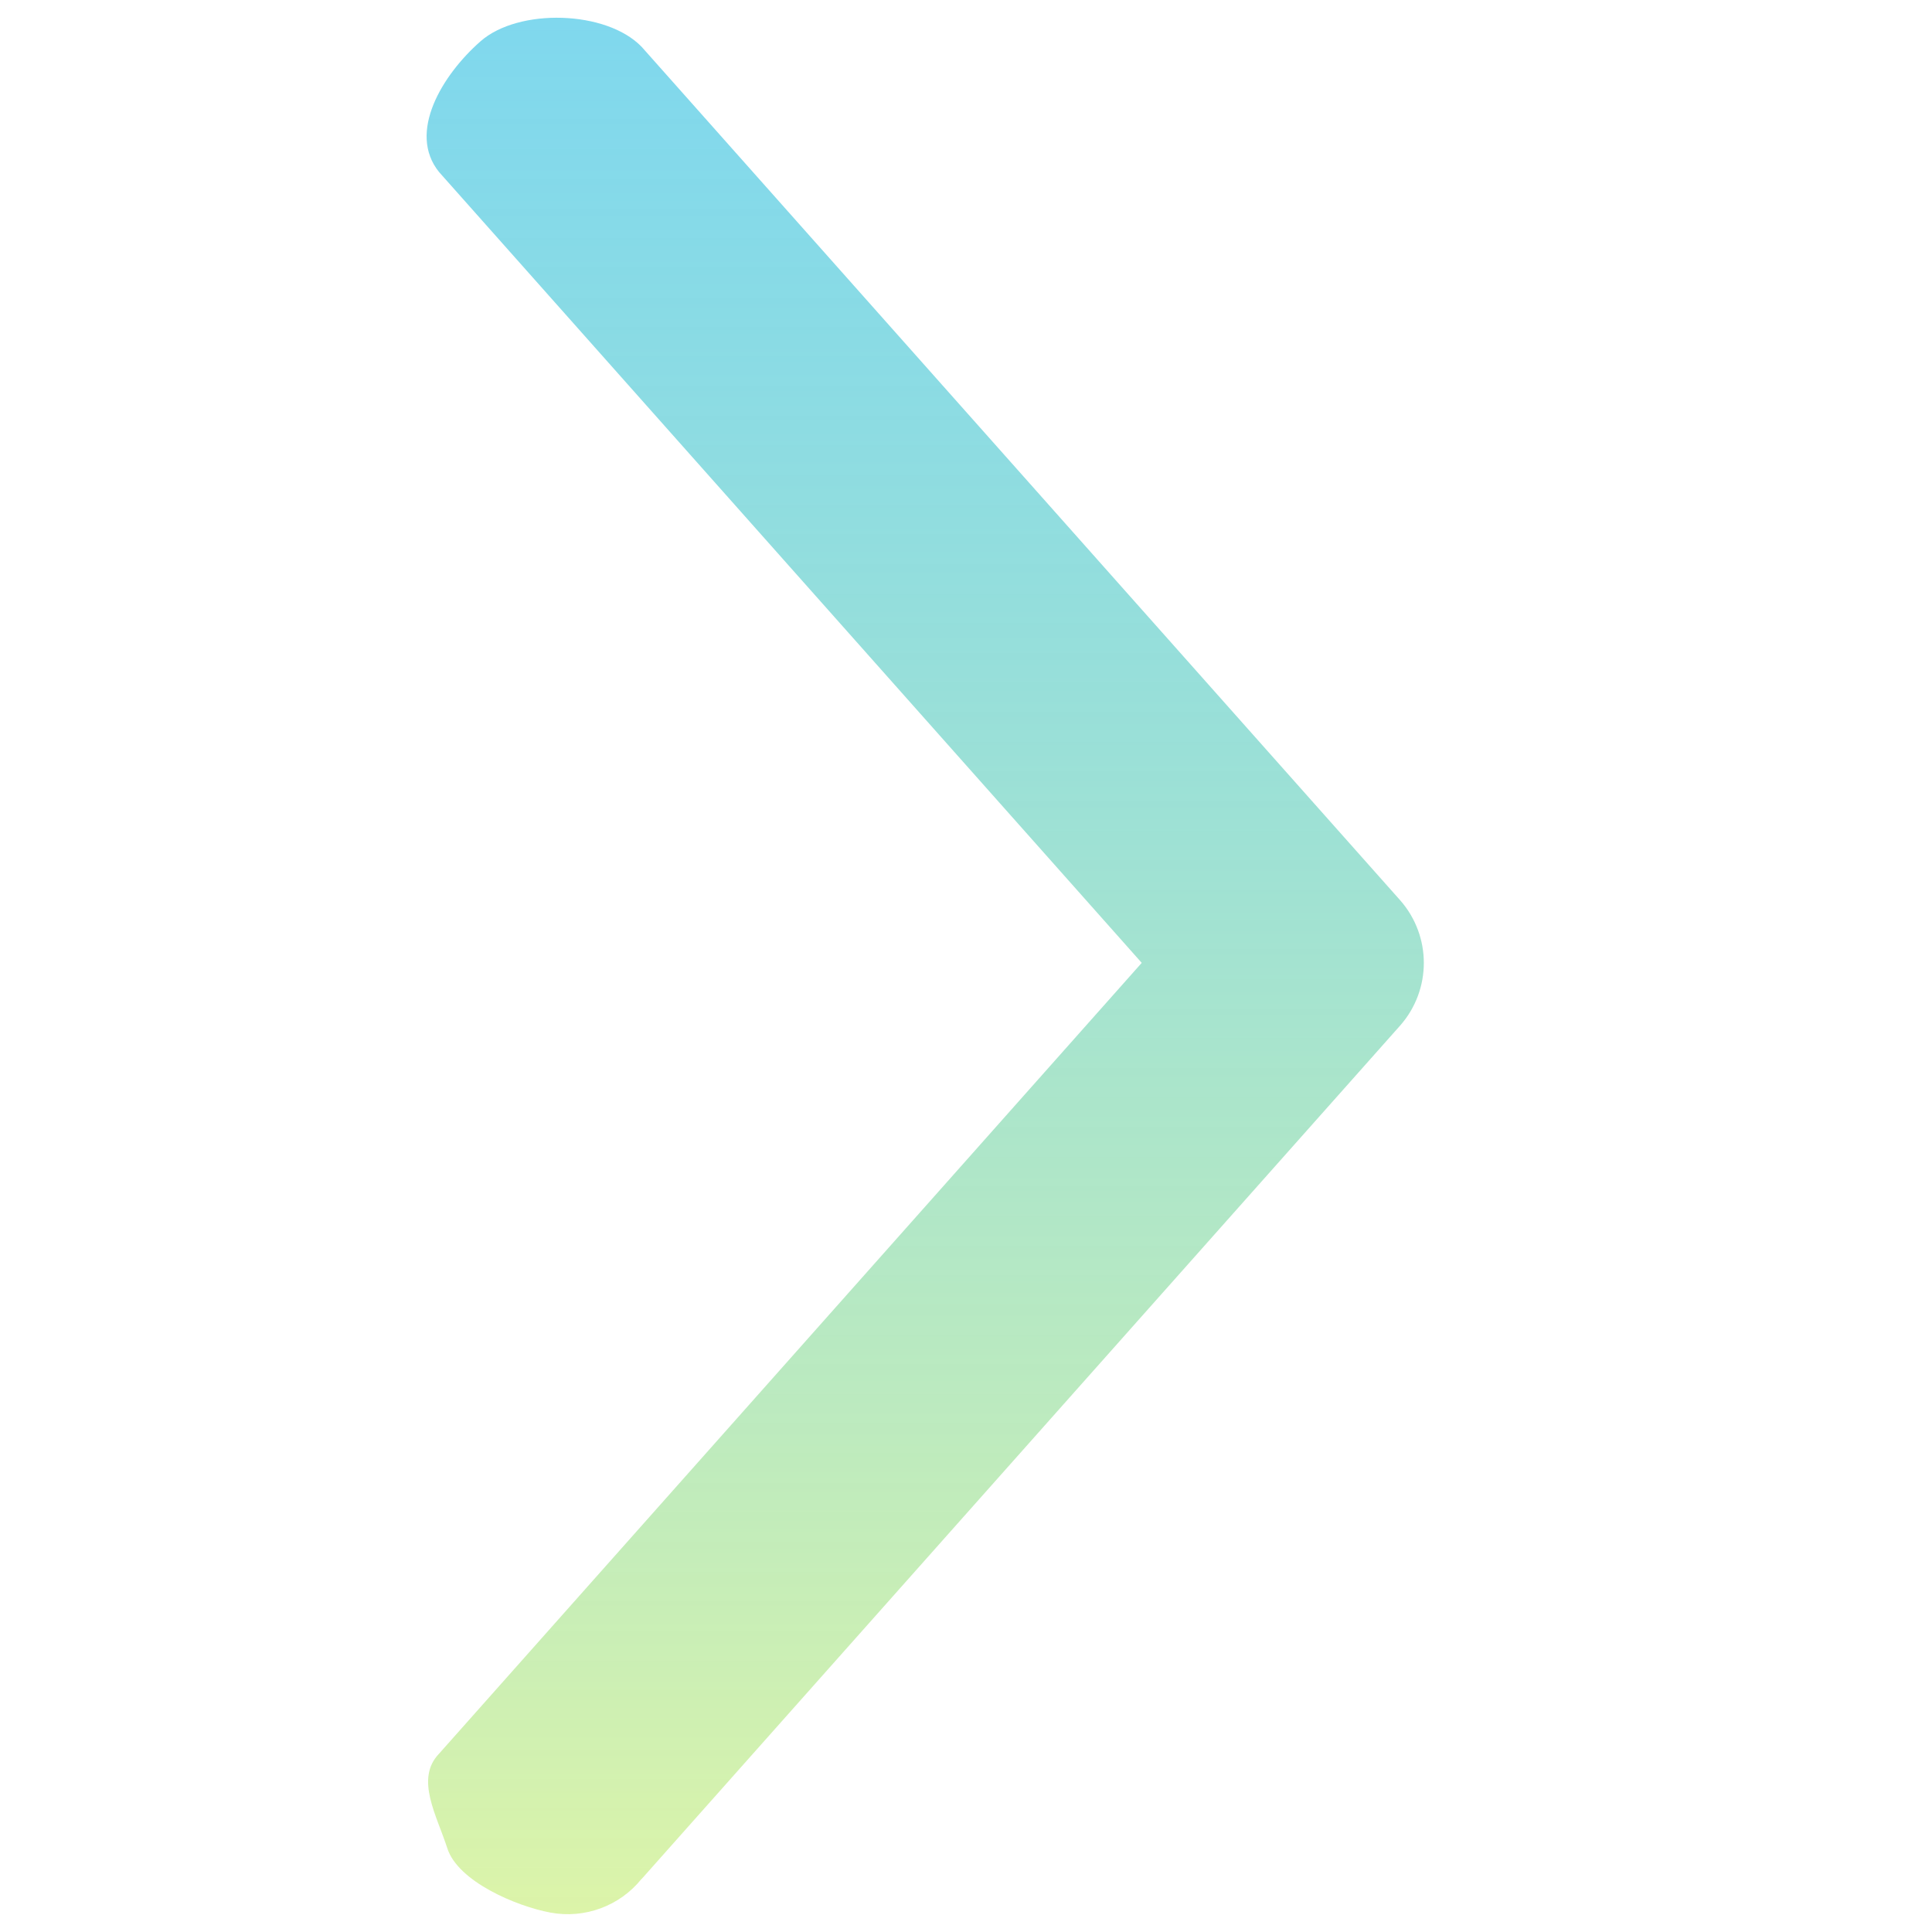
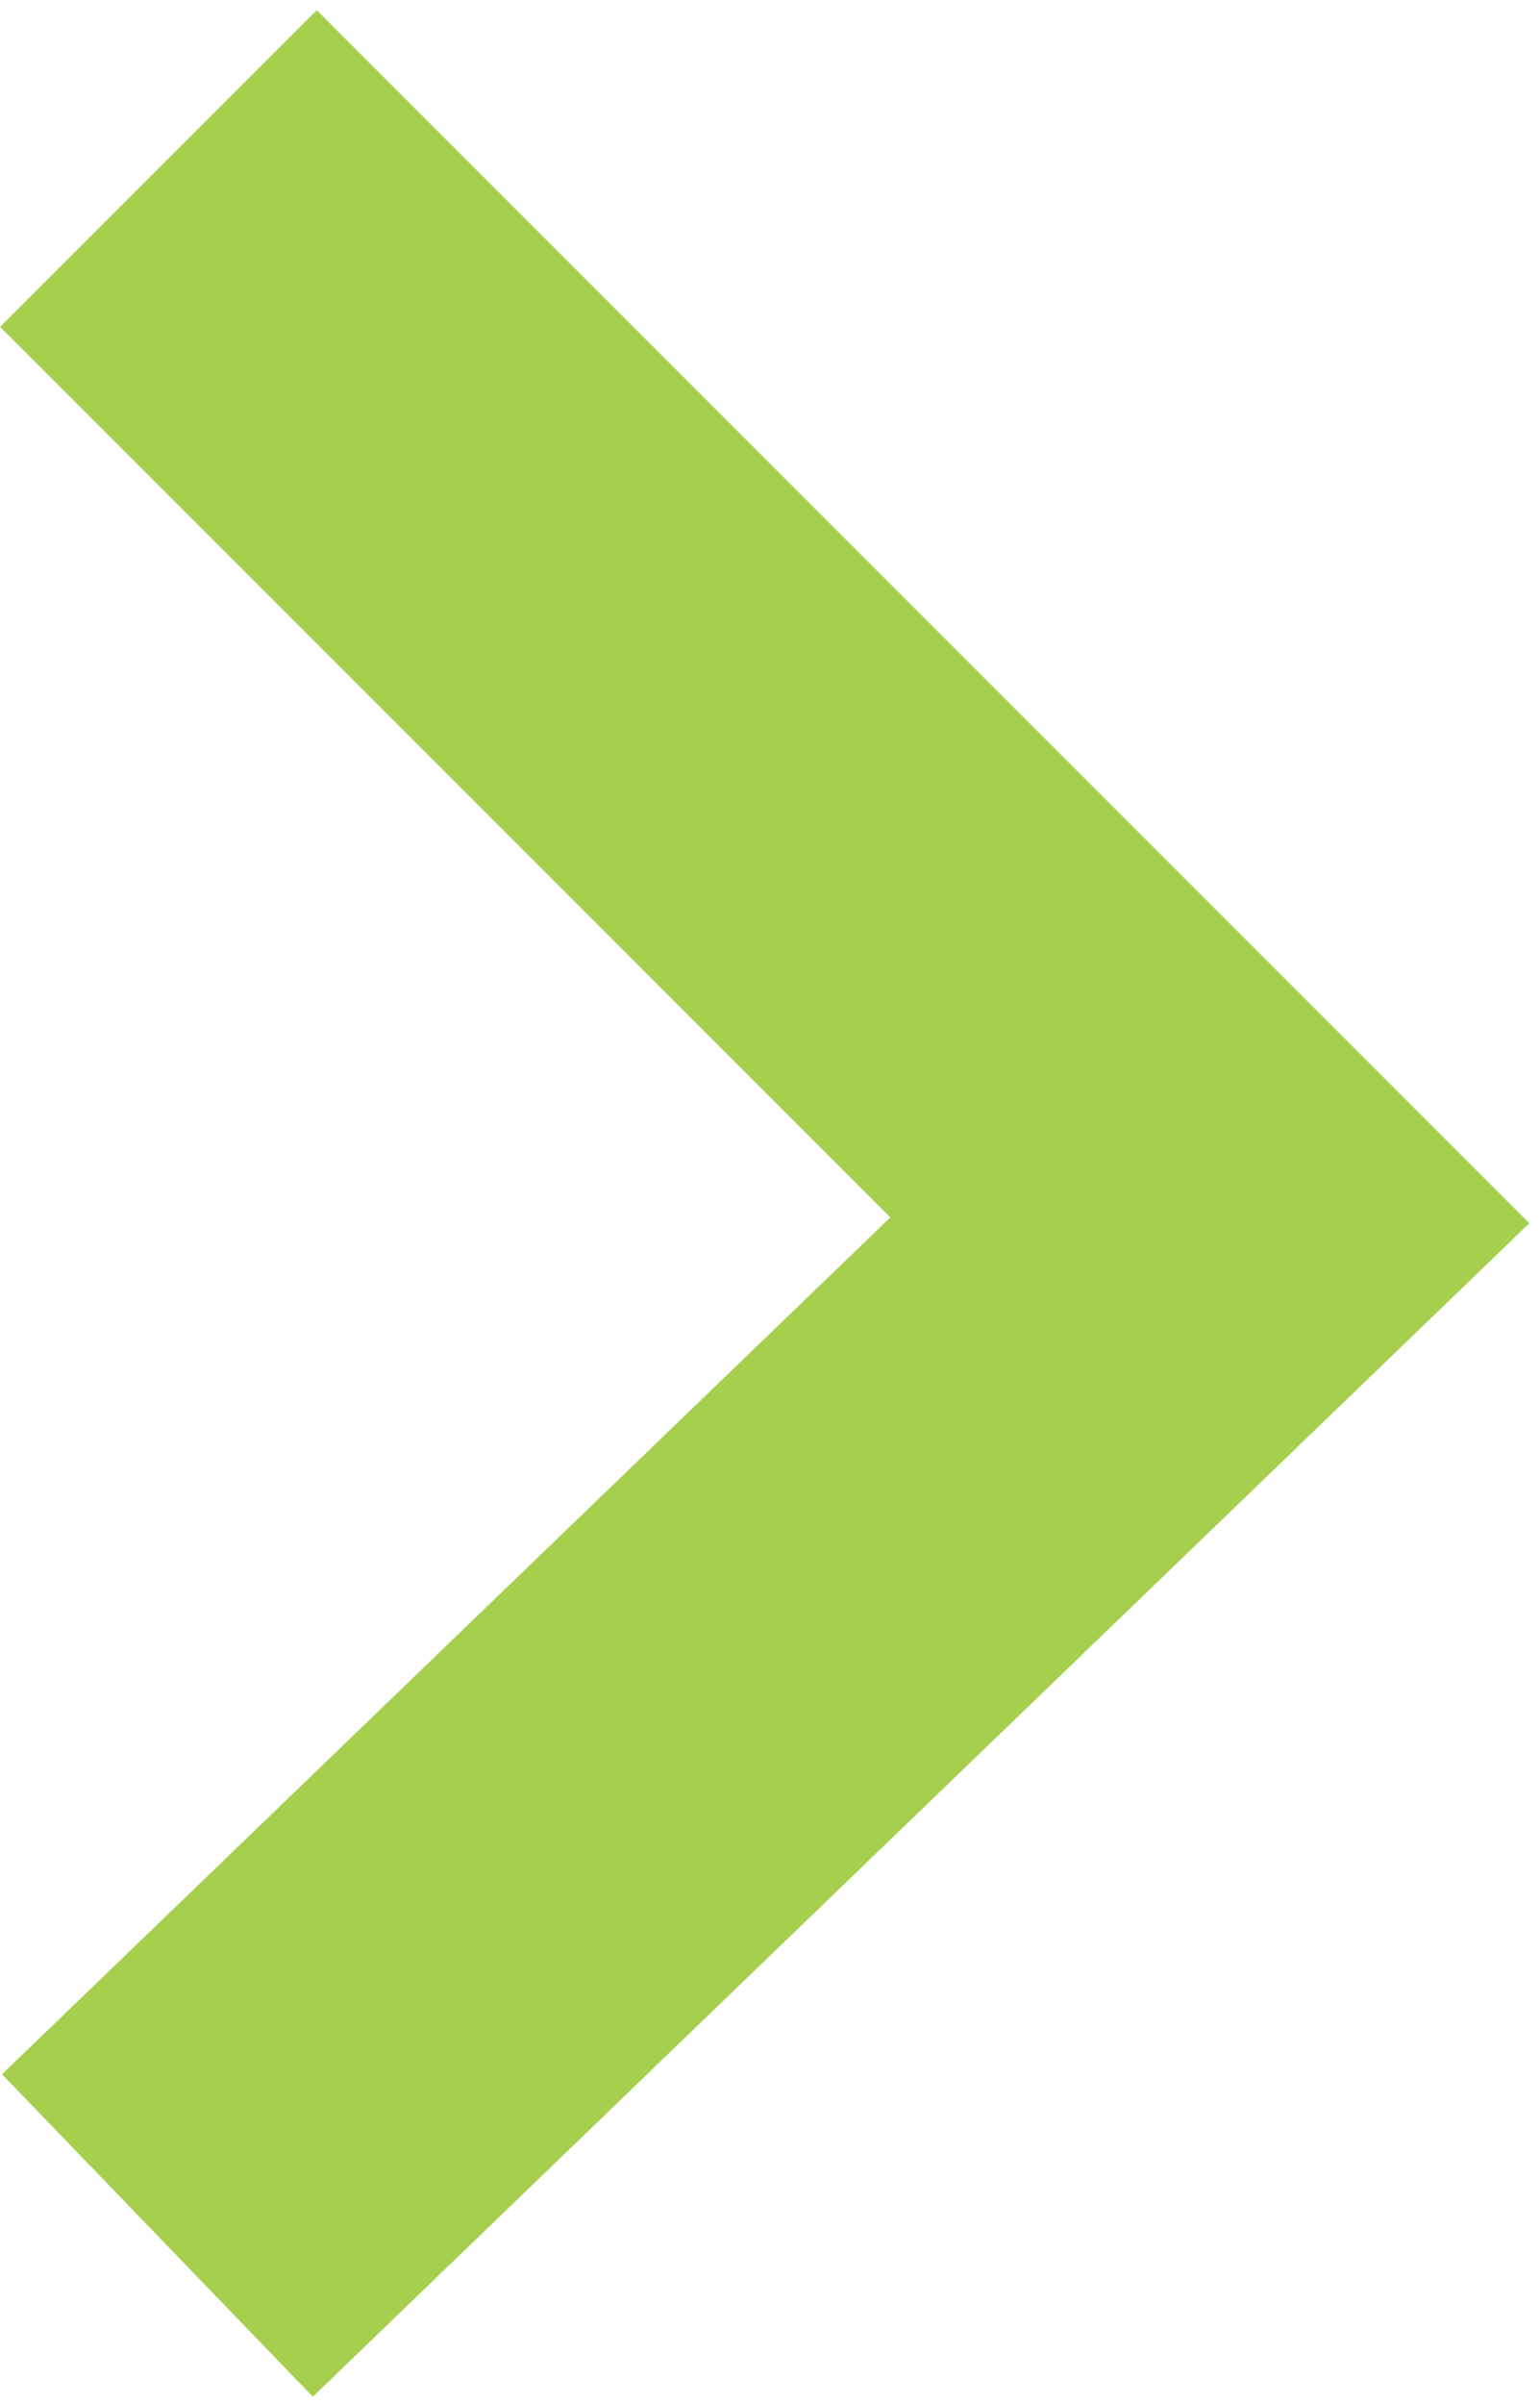
- <svg xmlns="http://www.w3.org/2000/svg" xmlns:xlink="http://www.w3.org/1999/xlink" width="512" height="512" viewBox="0 0 24 24" fill="none" version="1.1" id="svg4">
-   <defs id="defs8">
-     <linearGradient id="linearGradient821">
-       <stop style="stop-color:#3fc4e5;stop-opacity:0.663" offset="0" id="stop817" />
-       <stop style="stop-color:#d9f3a1;stop-opacity:0.914" offset="1" id="stop819" />
-     </linearGradient>
-     <linearGradient xlink:href="#linearGradient821" id="linearGradient823" x1="2.033" y1="11.985" x2="22.033" y2="11.985" gradientUnits="userSpaceOnUse" gradientTransform="matrix(0,1.177966,1.177966,0,-2.33666,-2.174132)" />
-   </defs>
-   <path d="M 7.971,23.341 17.394,12.739 c 0.391,-0.445 0.391,-1.11 0,-1.555 L 7.971,0.582 C 7.534,0.128 6.441,0.097 5.968,0.514 5.494,0.931 5.058,1.646 5.454,2.137 l 8.729,9.824 -8.729,9.824 c -0.3,0.312 -0.029,0.764 0.103,1.176 0.133,0.412 0.856,0.719 1.281,0.798 0.426,0.079 0.861,-0.082 1.132,-0.419 z" id="path2" style="fill:url(#linearGradient823);fill-opacity:1;stroke-width:1.178" />
+ <svg xmlns="http://www.w3.org/2000/svg" width="328" height="512" viewBox="0 0 15.375 24" version="1.1" id="svg4" style="fill:none">
+   <defs id="defs8" />
+   <path style="fill:none;stroke:#a6cf4d;stroke-width:4.472;stroke-linecap:butt;stroke-linejoin:miter;stroke-miterlimit:4;stroke-dasharray:none;stroke-opacity:1" d="M 1.572,22.318 12.082,12.183 1.582,1.682" id="path823" />
</svg>
